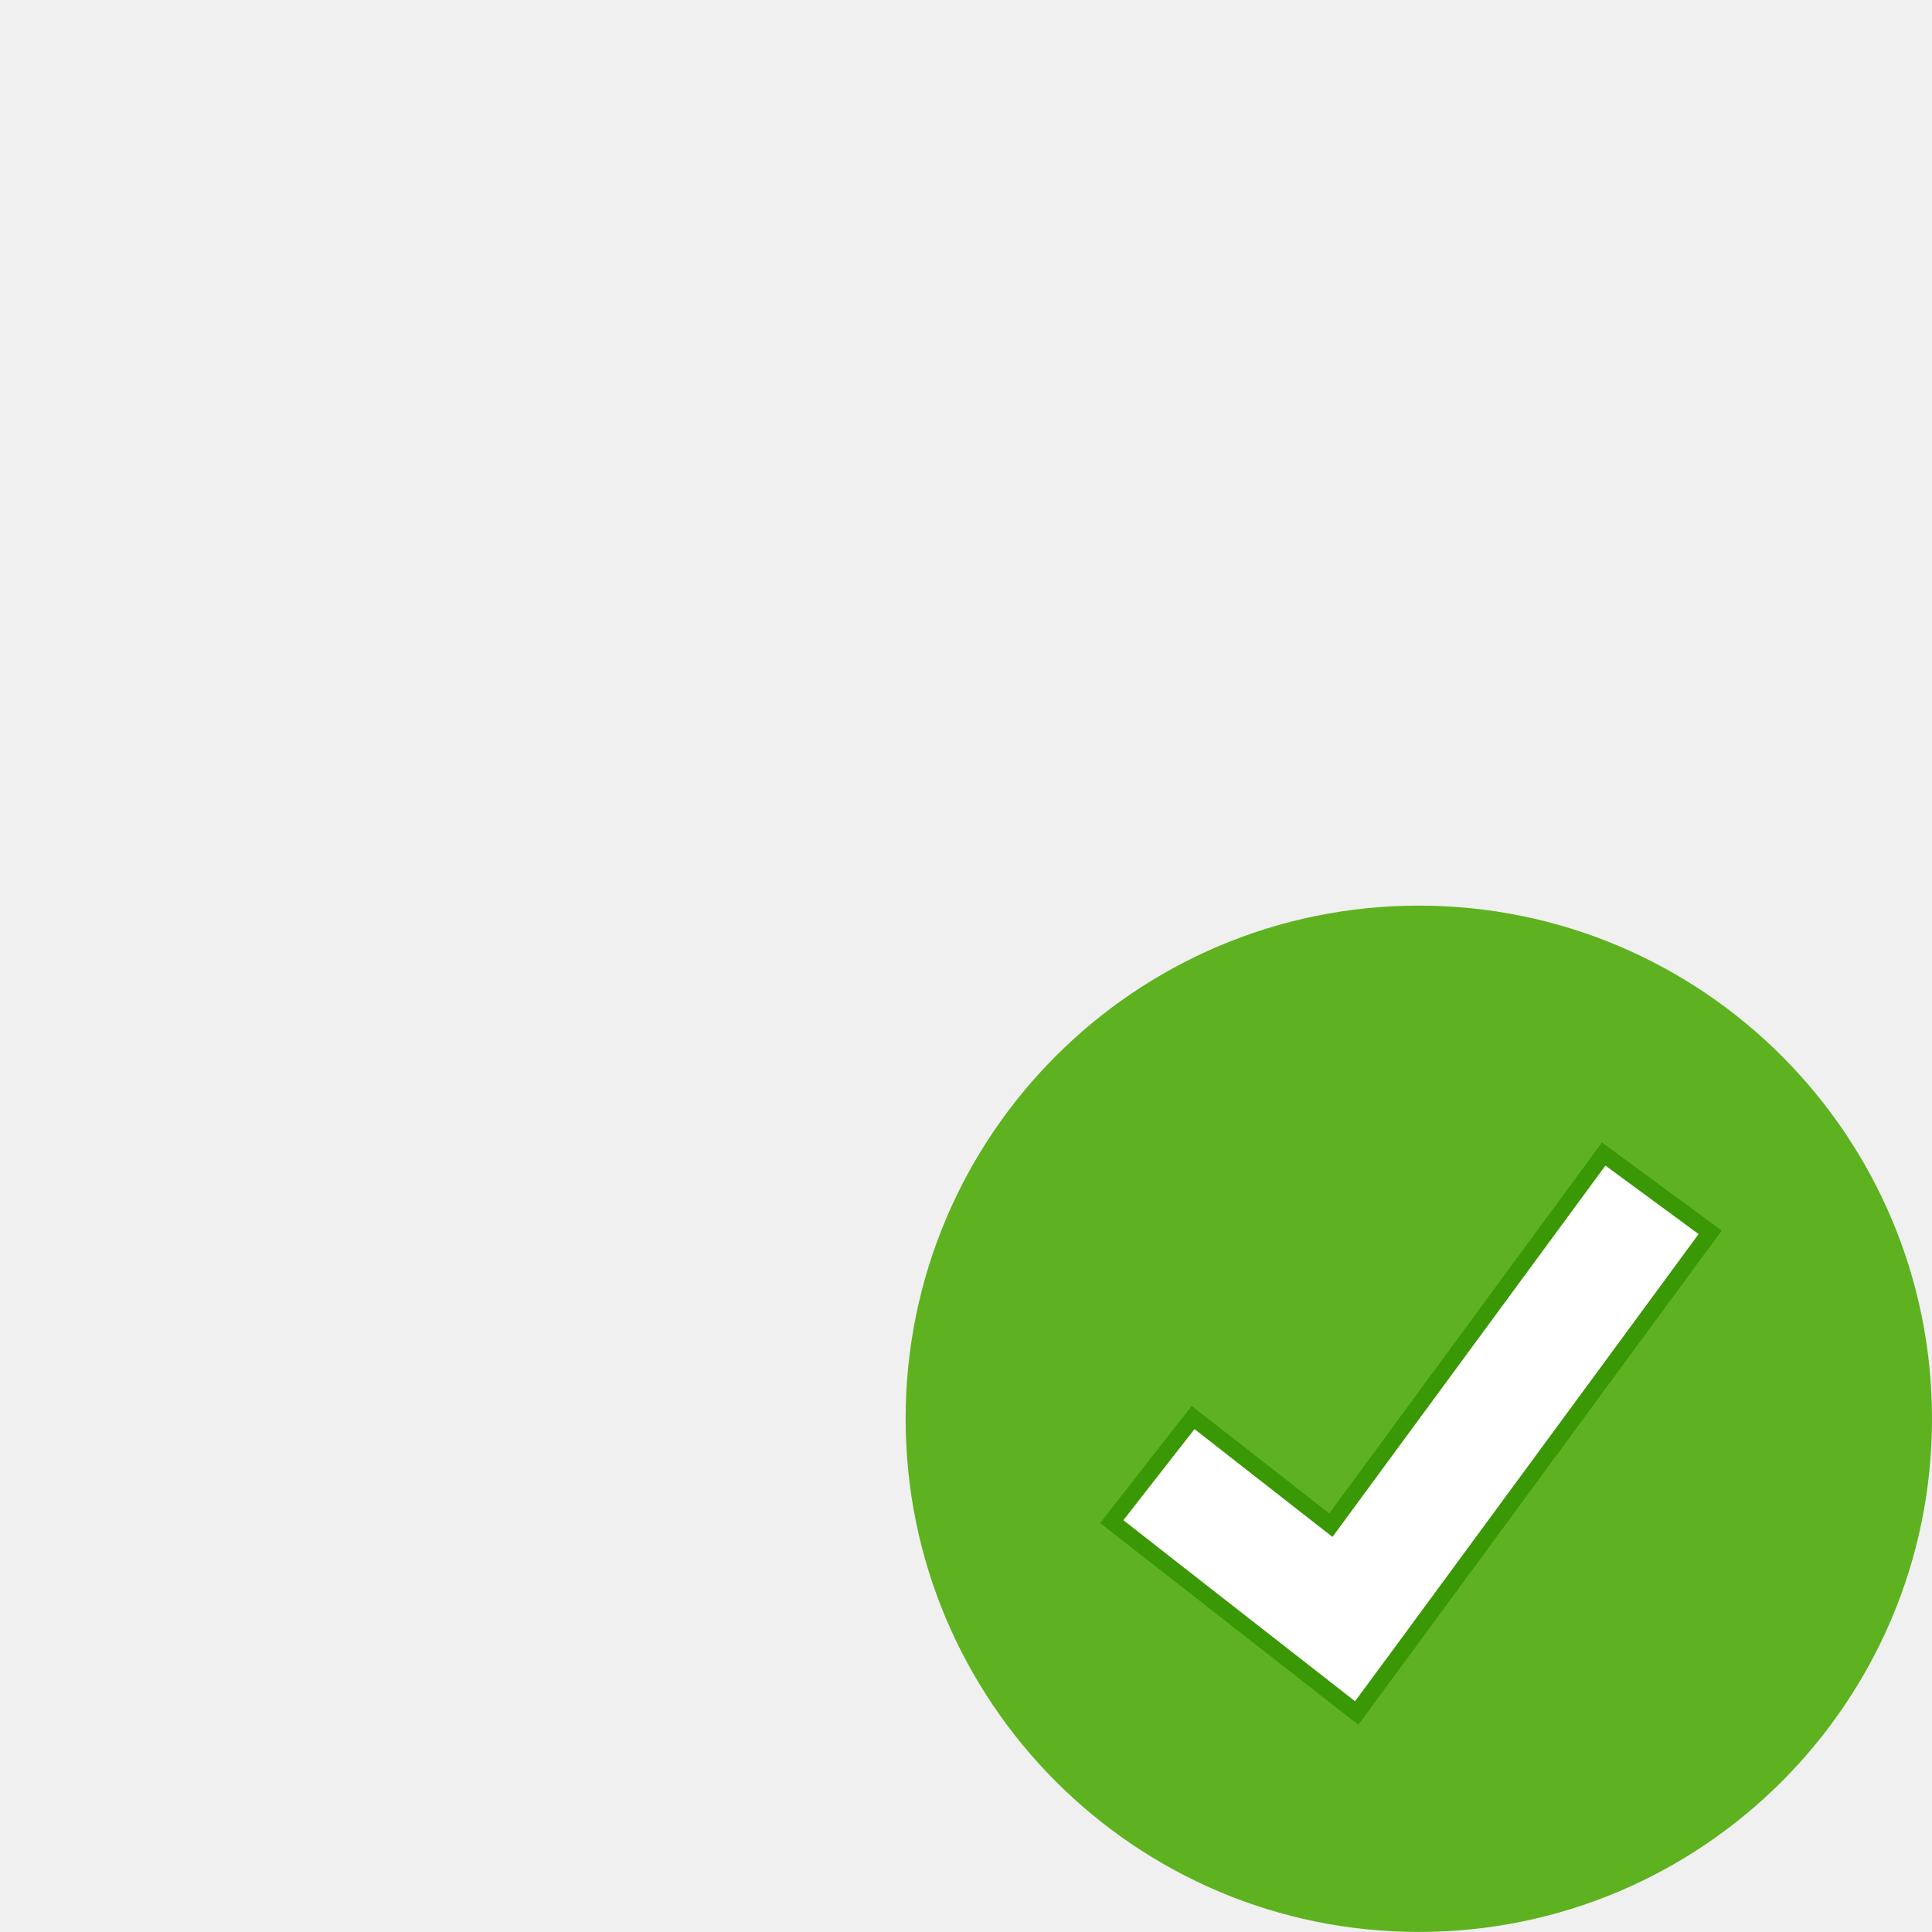
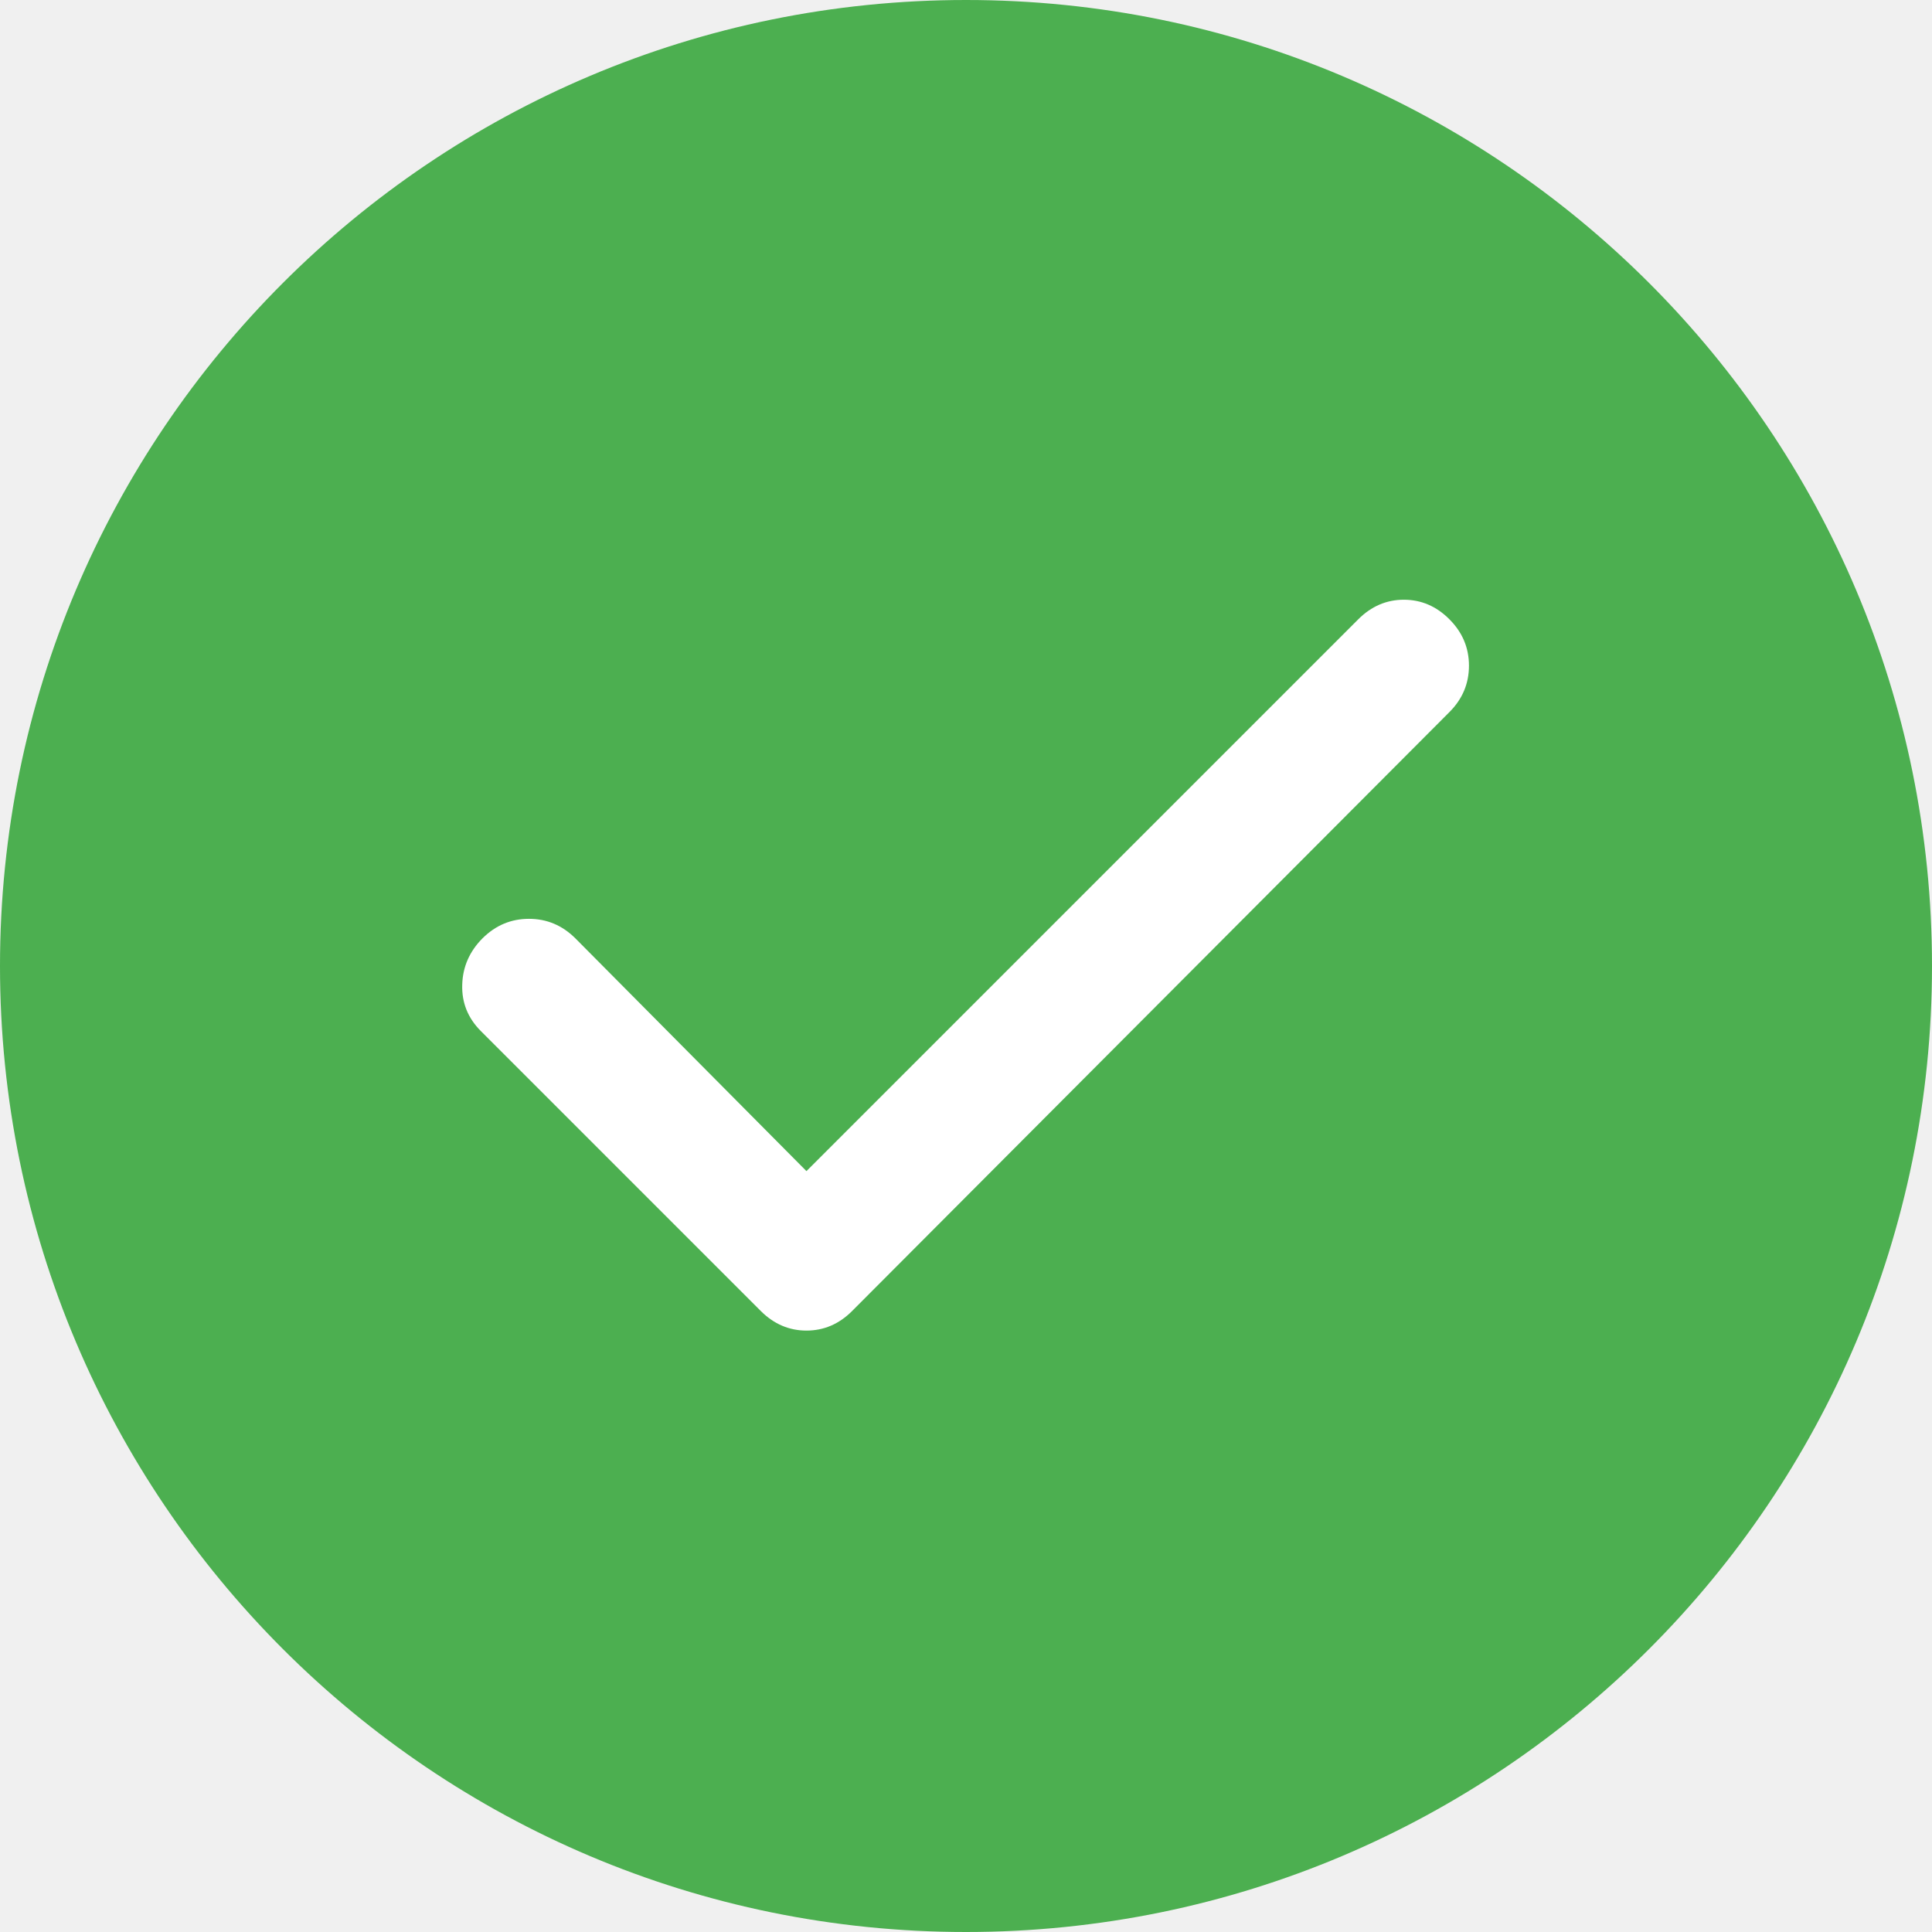
- <svg xmlns="http://www.w3.org/2000/svg" width="512" height="512" viewBox="0 0 32 32" fill="none">
-   <g clip-path="url(#clip0)">
-     <path fill-rule="evenodd" clip-rule="evenodd" d="M 32 23.5 C 32 28.193 28.194 31.999 23.5 31.999 C 18.806 31.999 15 28.193 15 23.5 C 15 18.805 18.806 15 23.5 15 C 28.194 15 32 18.805 32 23.5 Z" fill="#5EB220" />
-     <path fill-rule="evenodd" clip-rule="evenodd" d="M 18.414 25.203 L 19.762 23.479 L 22.044 25.262 L 26.562 19.115 L 28.325 20.411 L 23.139 27.466 L 22.471 28.373 L 18.414 25.203 Z" fill="white" />
-     <path fill-rule="evenodd" clip-rule="evenodd" d="M 26.533 18.923 L 26.371 19.144 L 25.803 19.915 L 22.017 25.067 L 20.708 24.044 L 19.954 23.455 L 19.738 23.286 L 19.569 23.502 L 18.39 25.01 L 18.222 25.226 L 18.438 25.395 L 19.192 25.984 L 21.499 27.787 L 22.276 28.394 L 22.498 28.567 L 22.665 28.341 L 23.25 27.547 L 27.788 21.374 L 28.355 20.603 L 28.517 20.382 L 28.297 20.22 L 26.753 19.085 L 26.533 18.923 Z M 26.591 19.306 L 28.134 20.44 L 27.567 21.212 L 23.029 27.385 L 22.444 28.178 L 21.668 27.572 L 19.36 25.769 L 18.607 25.179 L 19.785 23.67 L 20.539 24.26 L 22.07 25.456 L 26.024 20.077 L 26.591 19.306 Z" fill="#3A9804" />
-   </g>
-   <defs>
-     <clipPath id="clip0">
-       <rect width="32" height="32" fill="white" />
-     </clipPath>
-   </defs>
+ <svg xmlns="http://www.w3.org/2000/svg" width="512" height="512" viewBox="0 0 24 24" fill="none">
+   <circle cx="12" cy="12" r="12" fill="#4CAF50" />
+   <path d="M10.018 14.548L16.873 7.693C17.035 7.531 17.224 7.45 17.439 7.45C17.655 7.45 17.844 7.531 18.005 7.693C18.167 7.855 18.248 8.047 18.248 8.269C18.248 8.492 18.167 8.684 18.005 8.846L10.584 16.287C10.423 16.448 10.234 16.529 10.018 16.529C9.803 16.529 9.614 16.448 9.452 16.287L5.974 12.809C5.812 12.647 5.735 12.455 5.742 12.232C5.748 12.01 5.833 11.818 5.994 11.656C6.156 11.495 6.348 11.414 6.571 11.414C6.793 11.414 6.985 11.495 7.147 11.656L10.018 14.548Z" fill="white" />
</svg>
